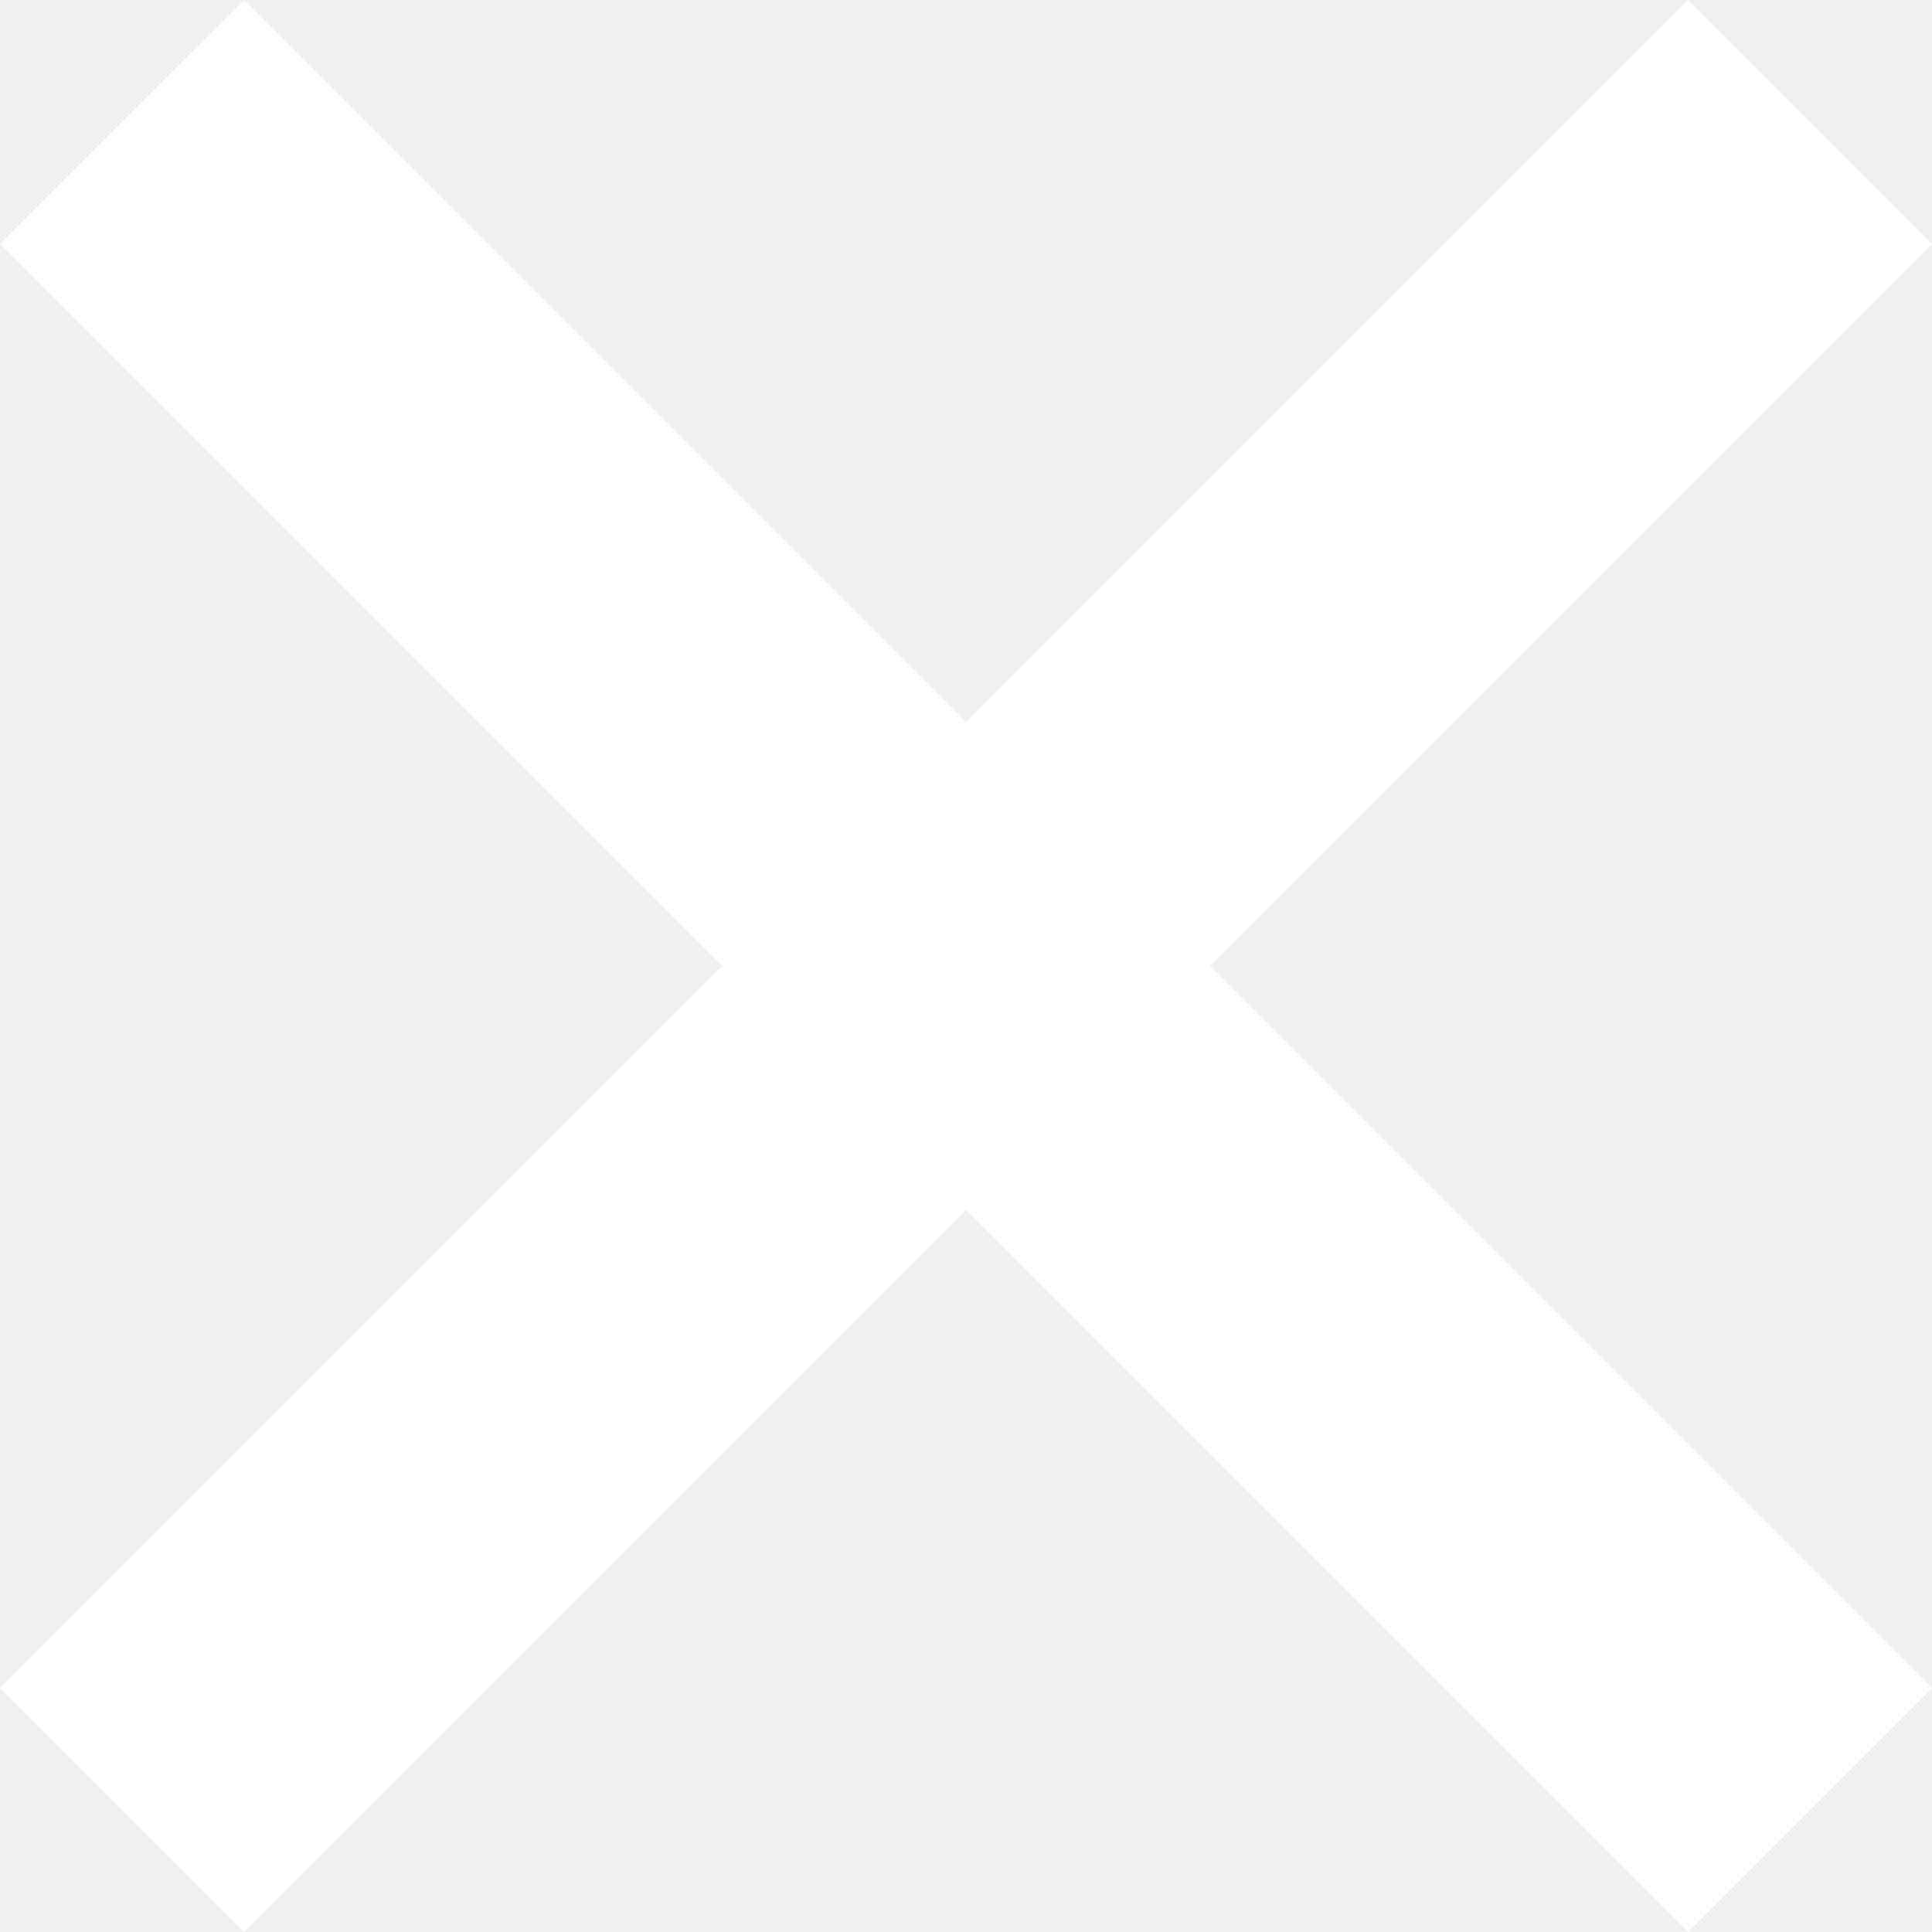
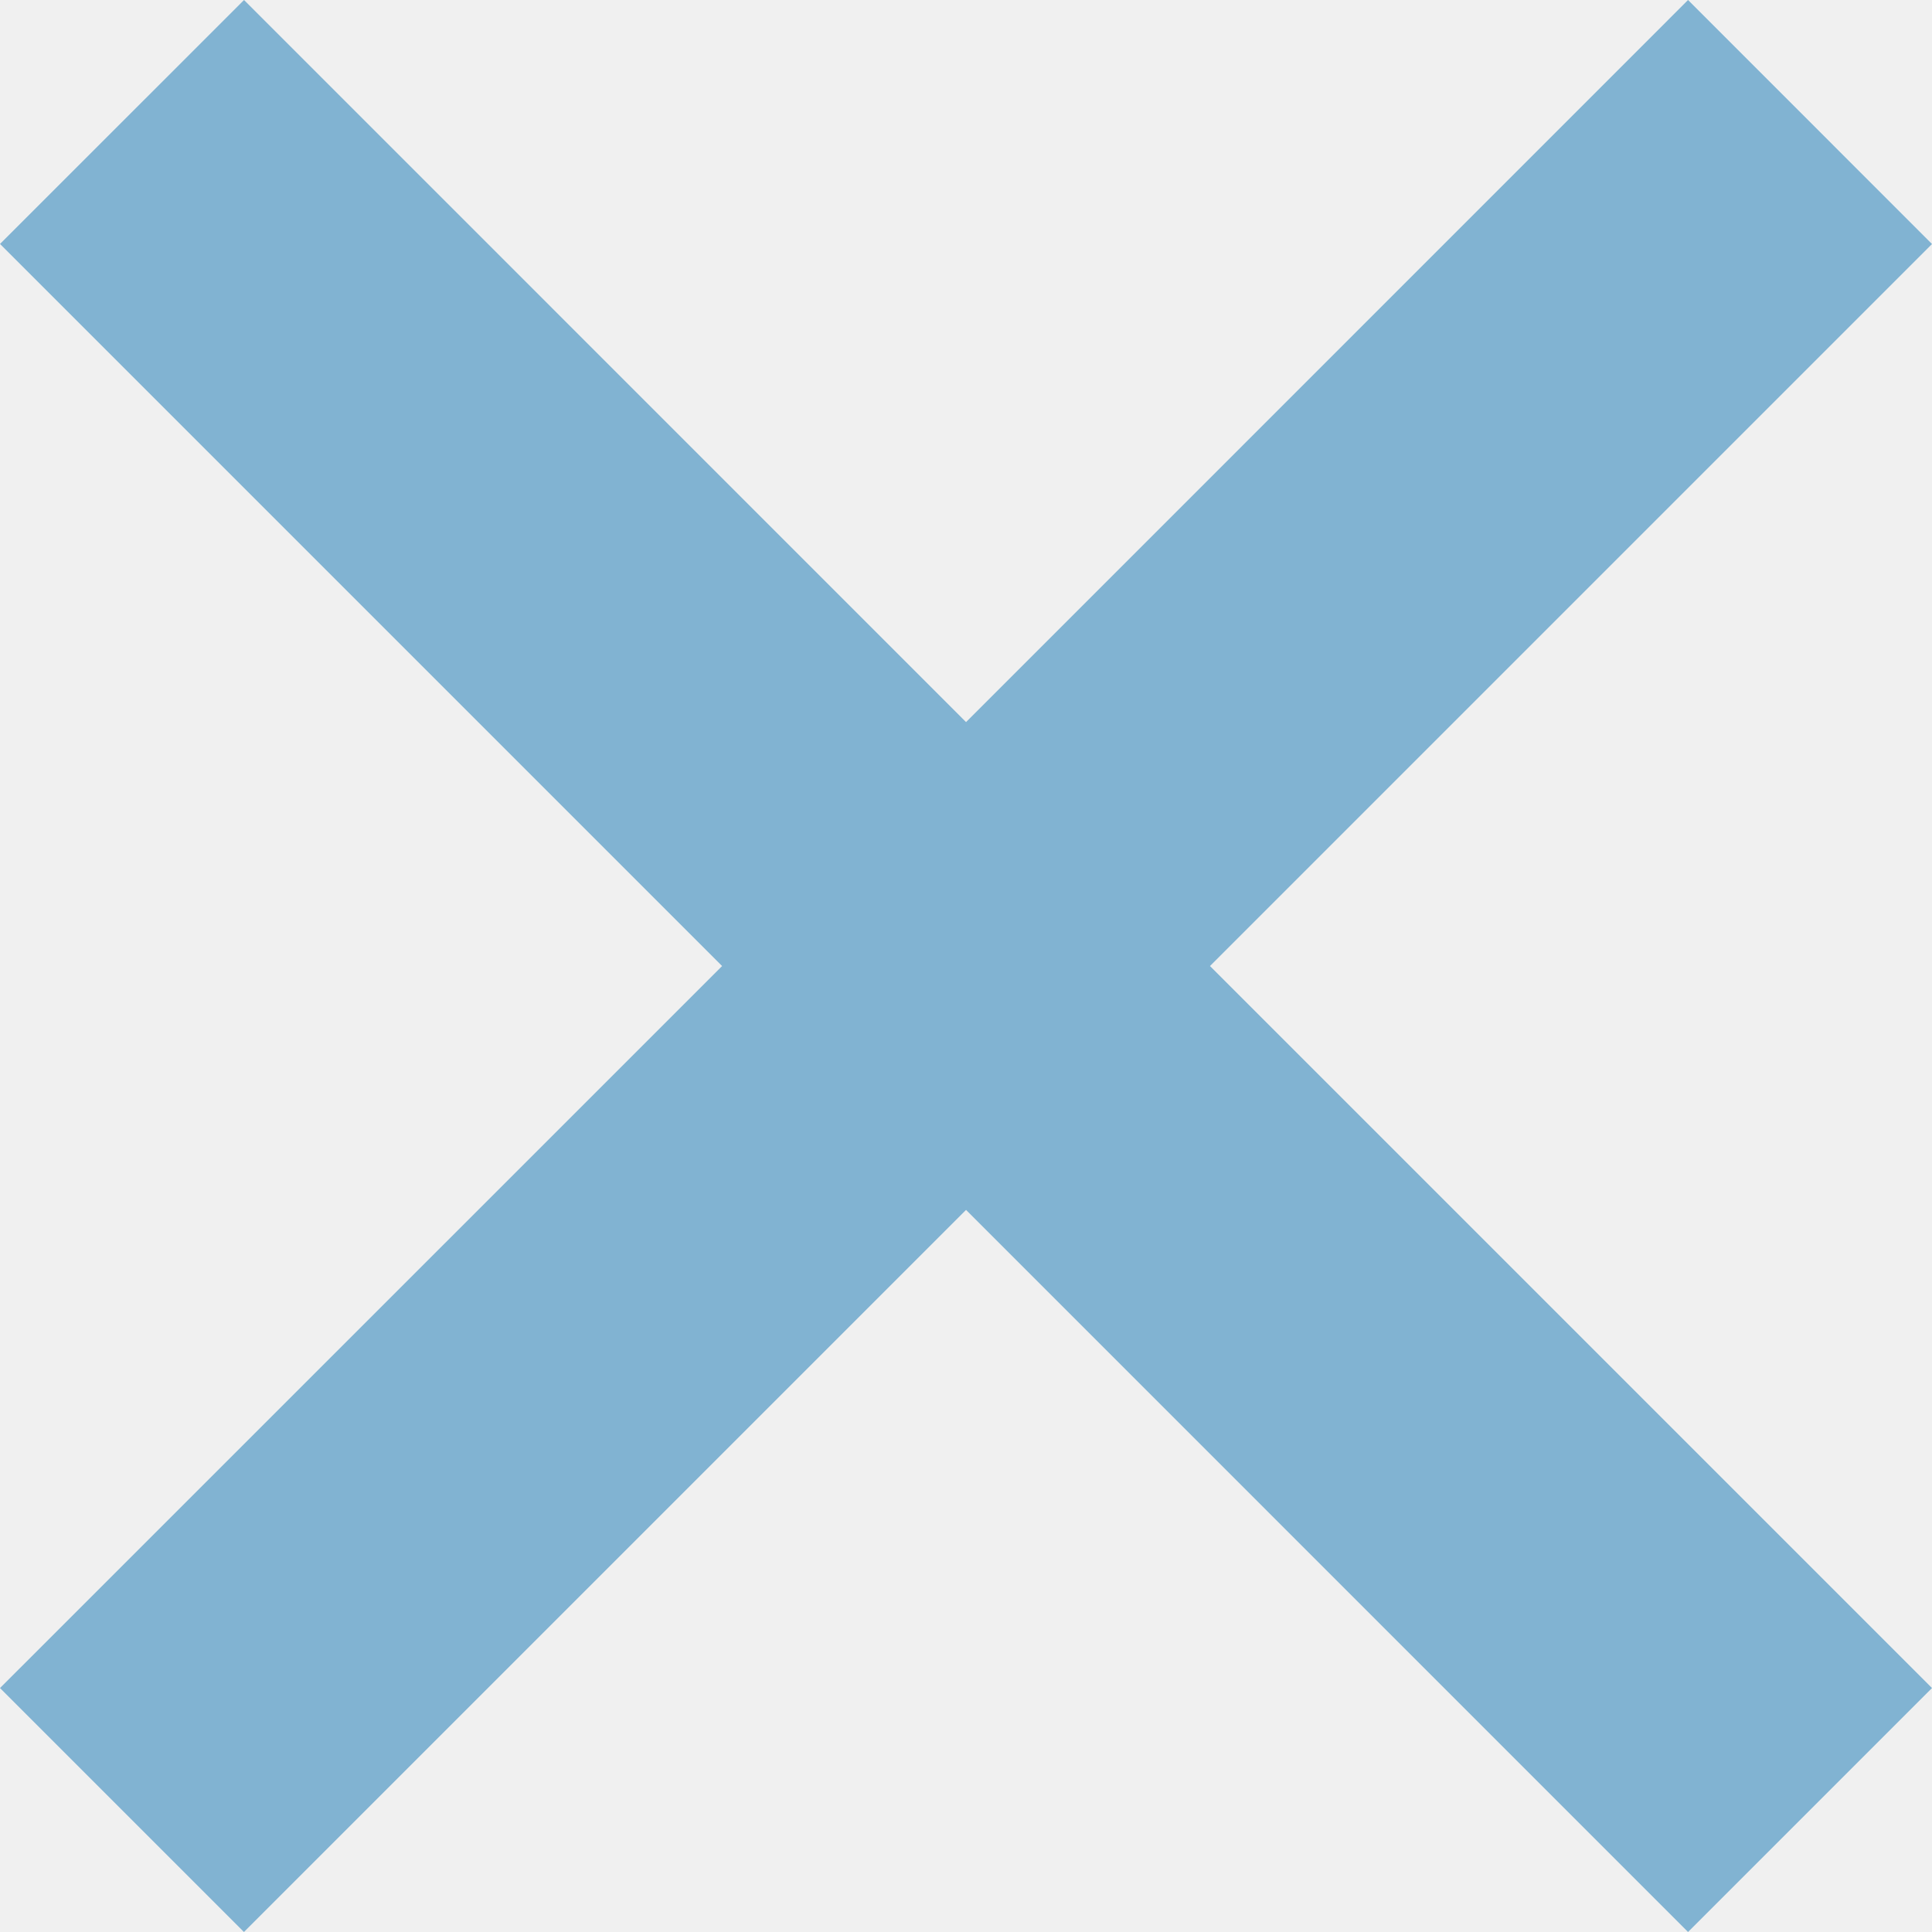
- <svg xmlns="http://www.w3.org/2000/svg" version="1.0" id="Layer_1" x="0px" y="0px" fill="#ffffff" width="22.199px" height="22.199px" viewBox="0 0 22.199 22.199" enable-background="new 0 0 22.199 22.199" xml:space="preserve">
+ <svg xmlns="http://www.w3.org/2000/svg" version="1.0" id="Layer_1" x="0px" y="0px" fill="#81b3d2" width="22.199px" height="22.199px" viewBox="0 0 22.199 22.199" enable-background="new 0 0 22.199 22.199" xml:space="preserve">
  <polygon points="22.199,2.804 19.396,0 11.1,8.297 2.804,0 0,2.803 8.297,11.1 0,19.396 2.803,22.199 11.1,13.902 19.396,22.199 22.199,19.396 13.903,11.1 " />
</svg>
